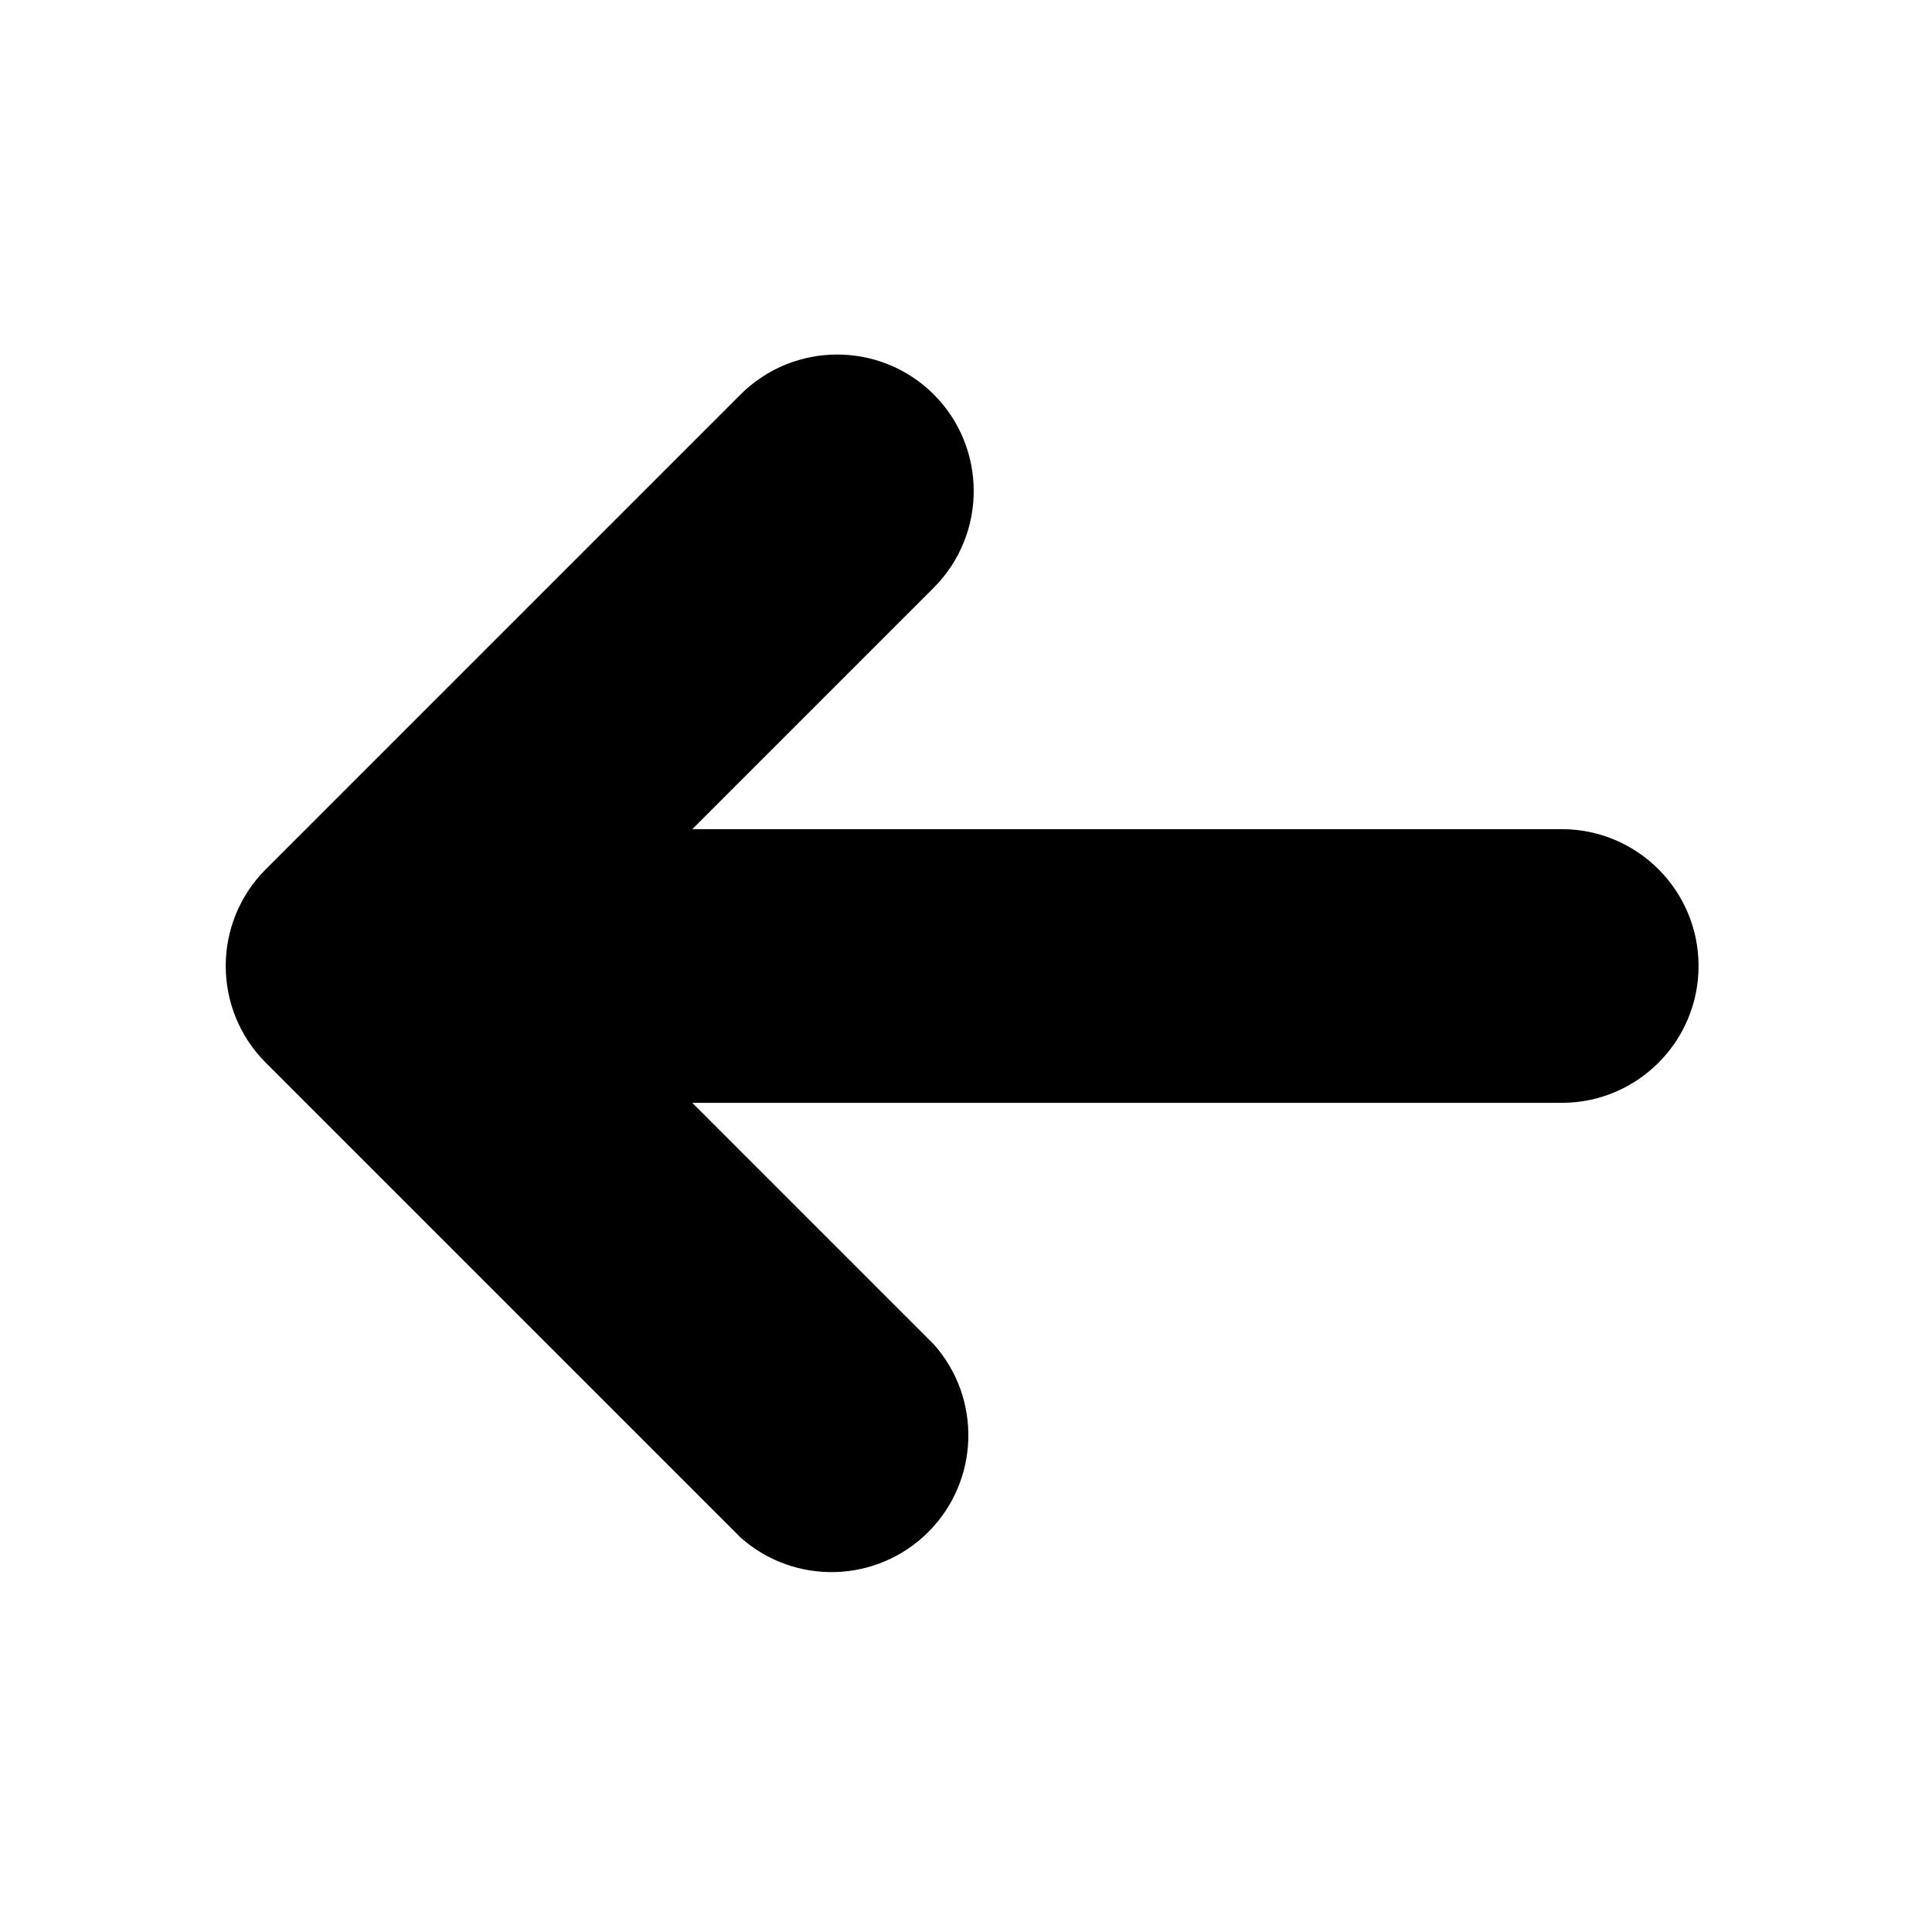
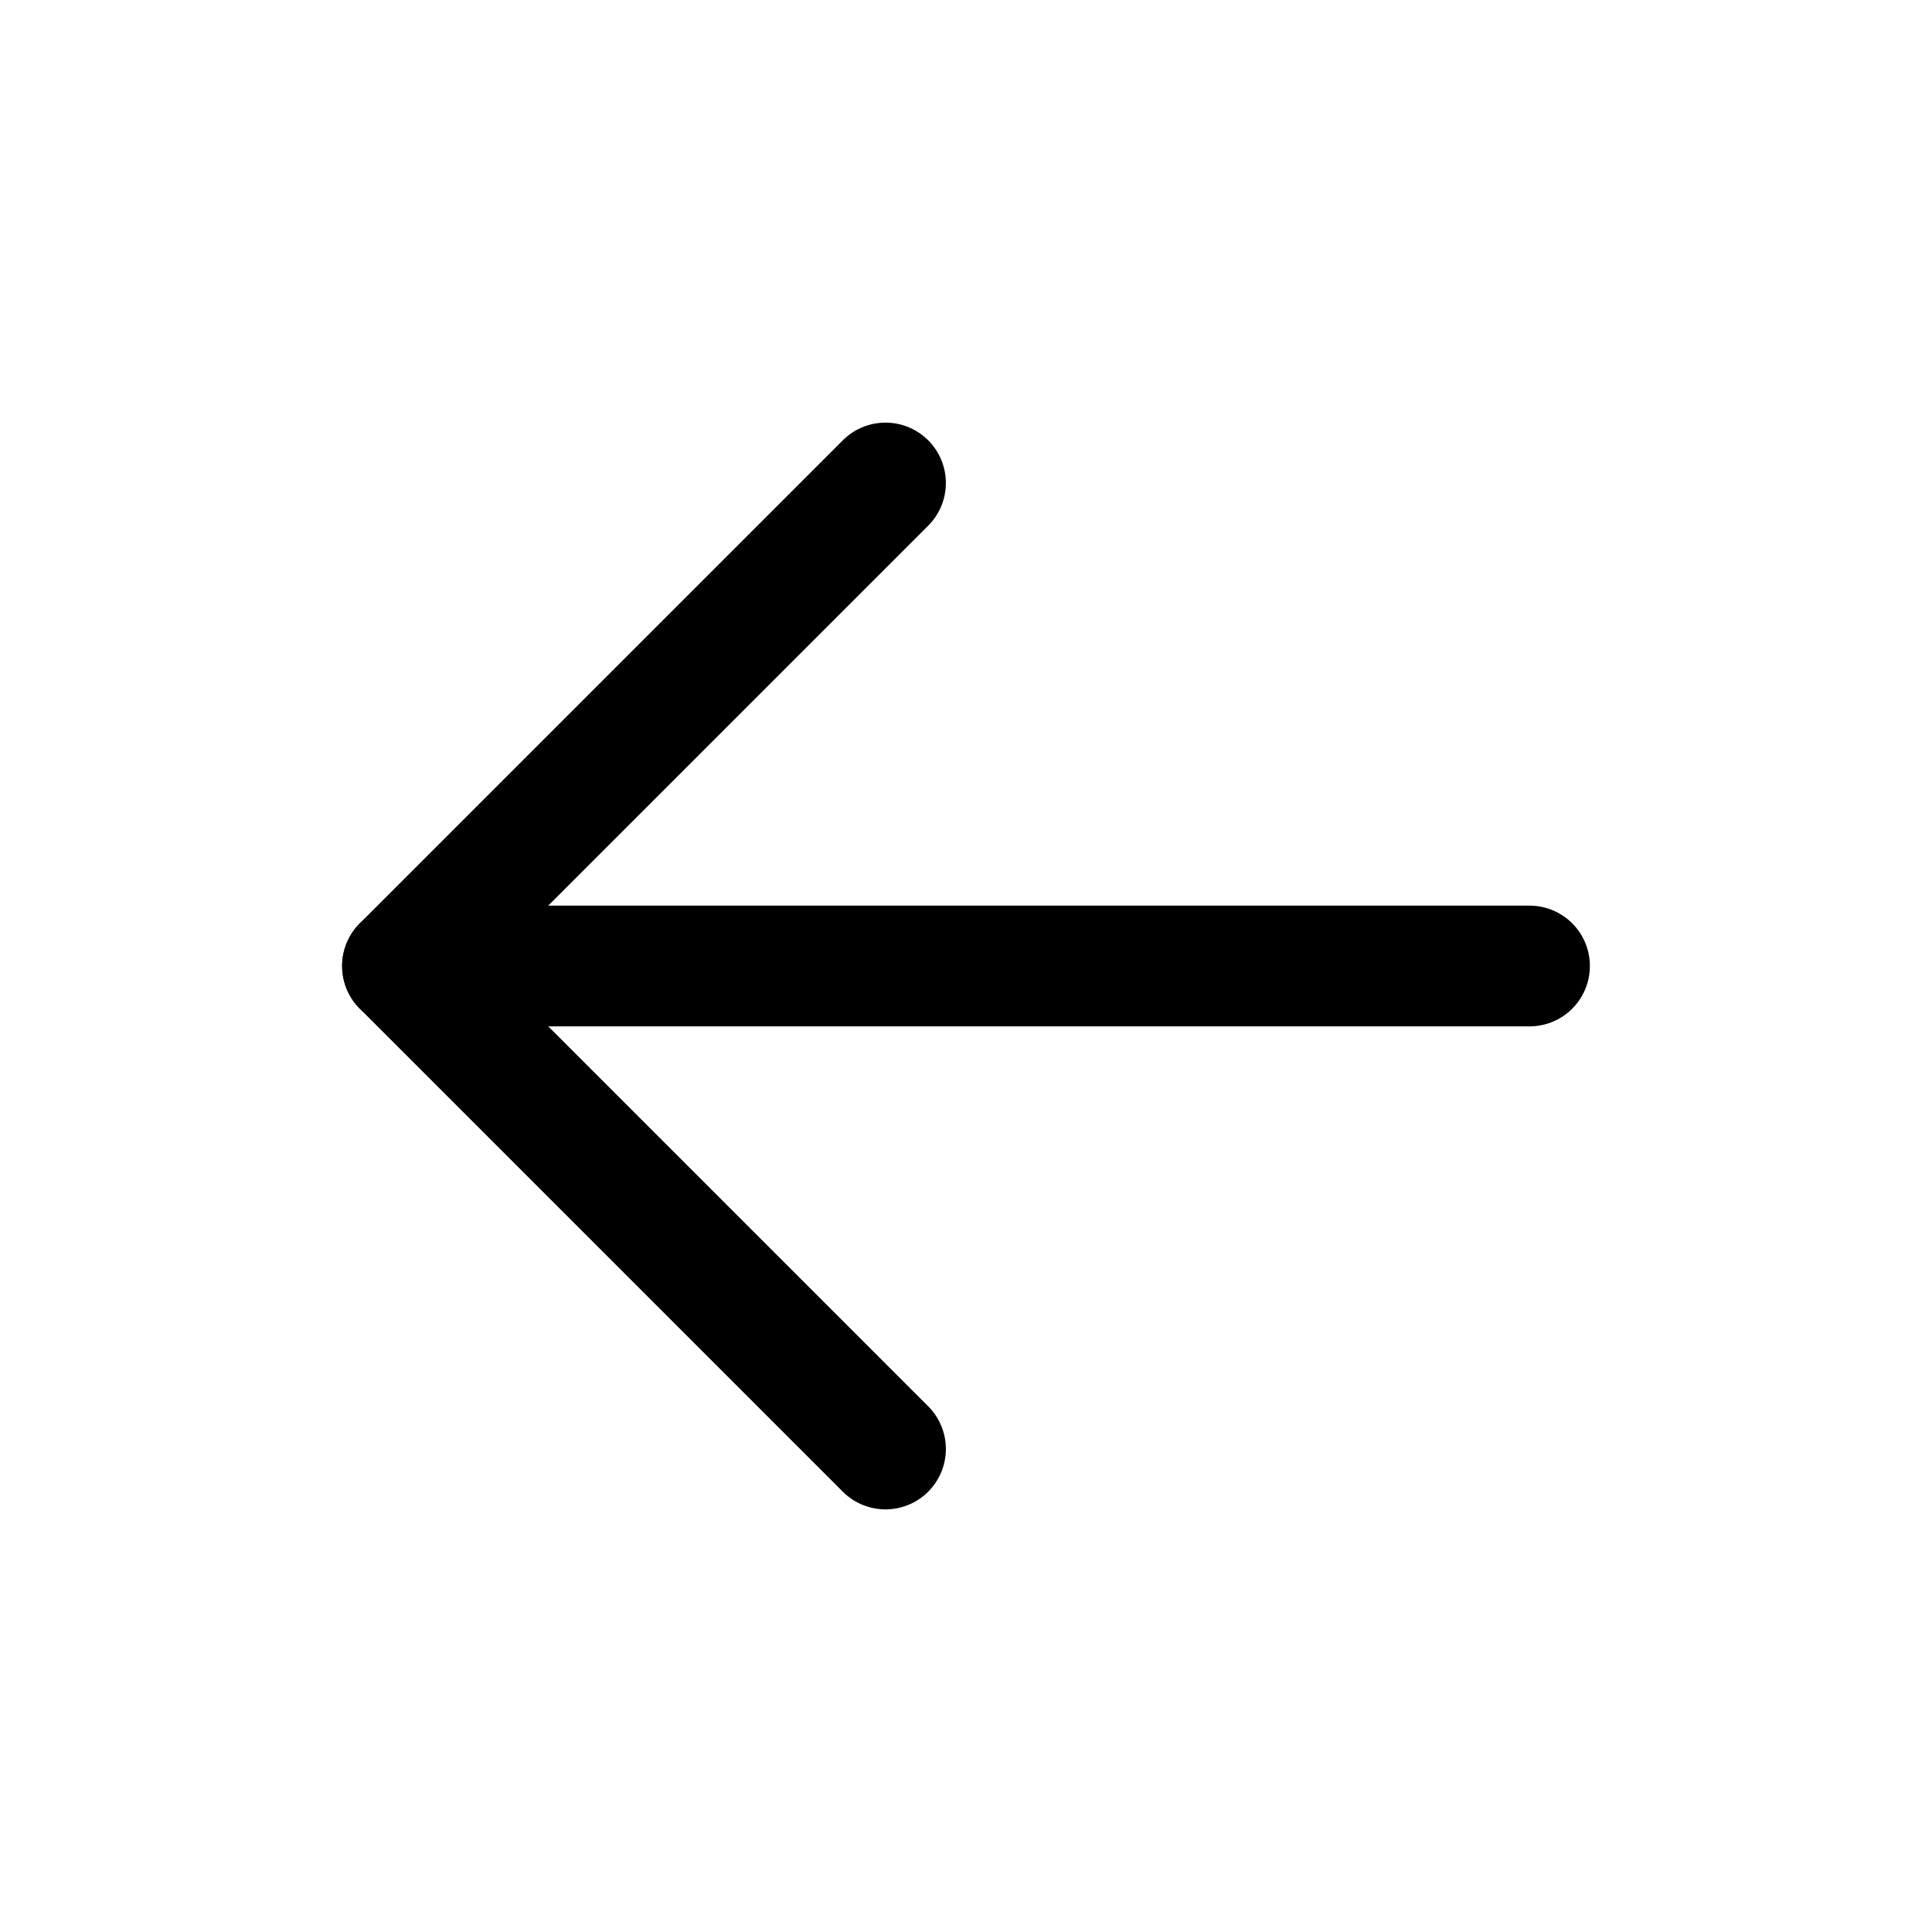
- <svg xmlns="http://www.w3.org/2000/svg" viewBox="0 0 24 24" fill="currentColor" role="img" aria-label="arrow-left">
-   <g transform="matrix(-1 0 0 1 24 0)">
-     <path d="M12.4 4.9a1.7 1.7 0 0 1 2.4 0l5.9 5.9a1.7 1.7 0 0 1 0 2.4l-5.9 5.9a1.7 1.7 0 0 1-2.4-2.4l3-3H4.6a1.7 1.7 0 0 1 0-3.4h10.8l-3-3a1.7 1.7 0 0 1 0-2.4z" />
-   </g>
+ <svg xmlns="http://www.w3.org/2000/svg" viewBox="0 0 24 24" fill="none" stroke="currentColor" stroke-width="1.5" stroke-linecap="round" stroke-linejoin="round" role="img" aria-label="arrow left">
+   <path d="M19 12H5" />
+   <path d="M11 6L5 12L11 18" />
</svg>
